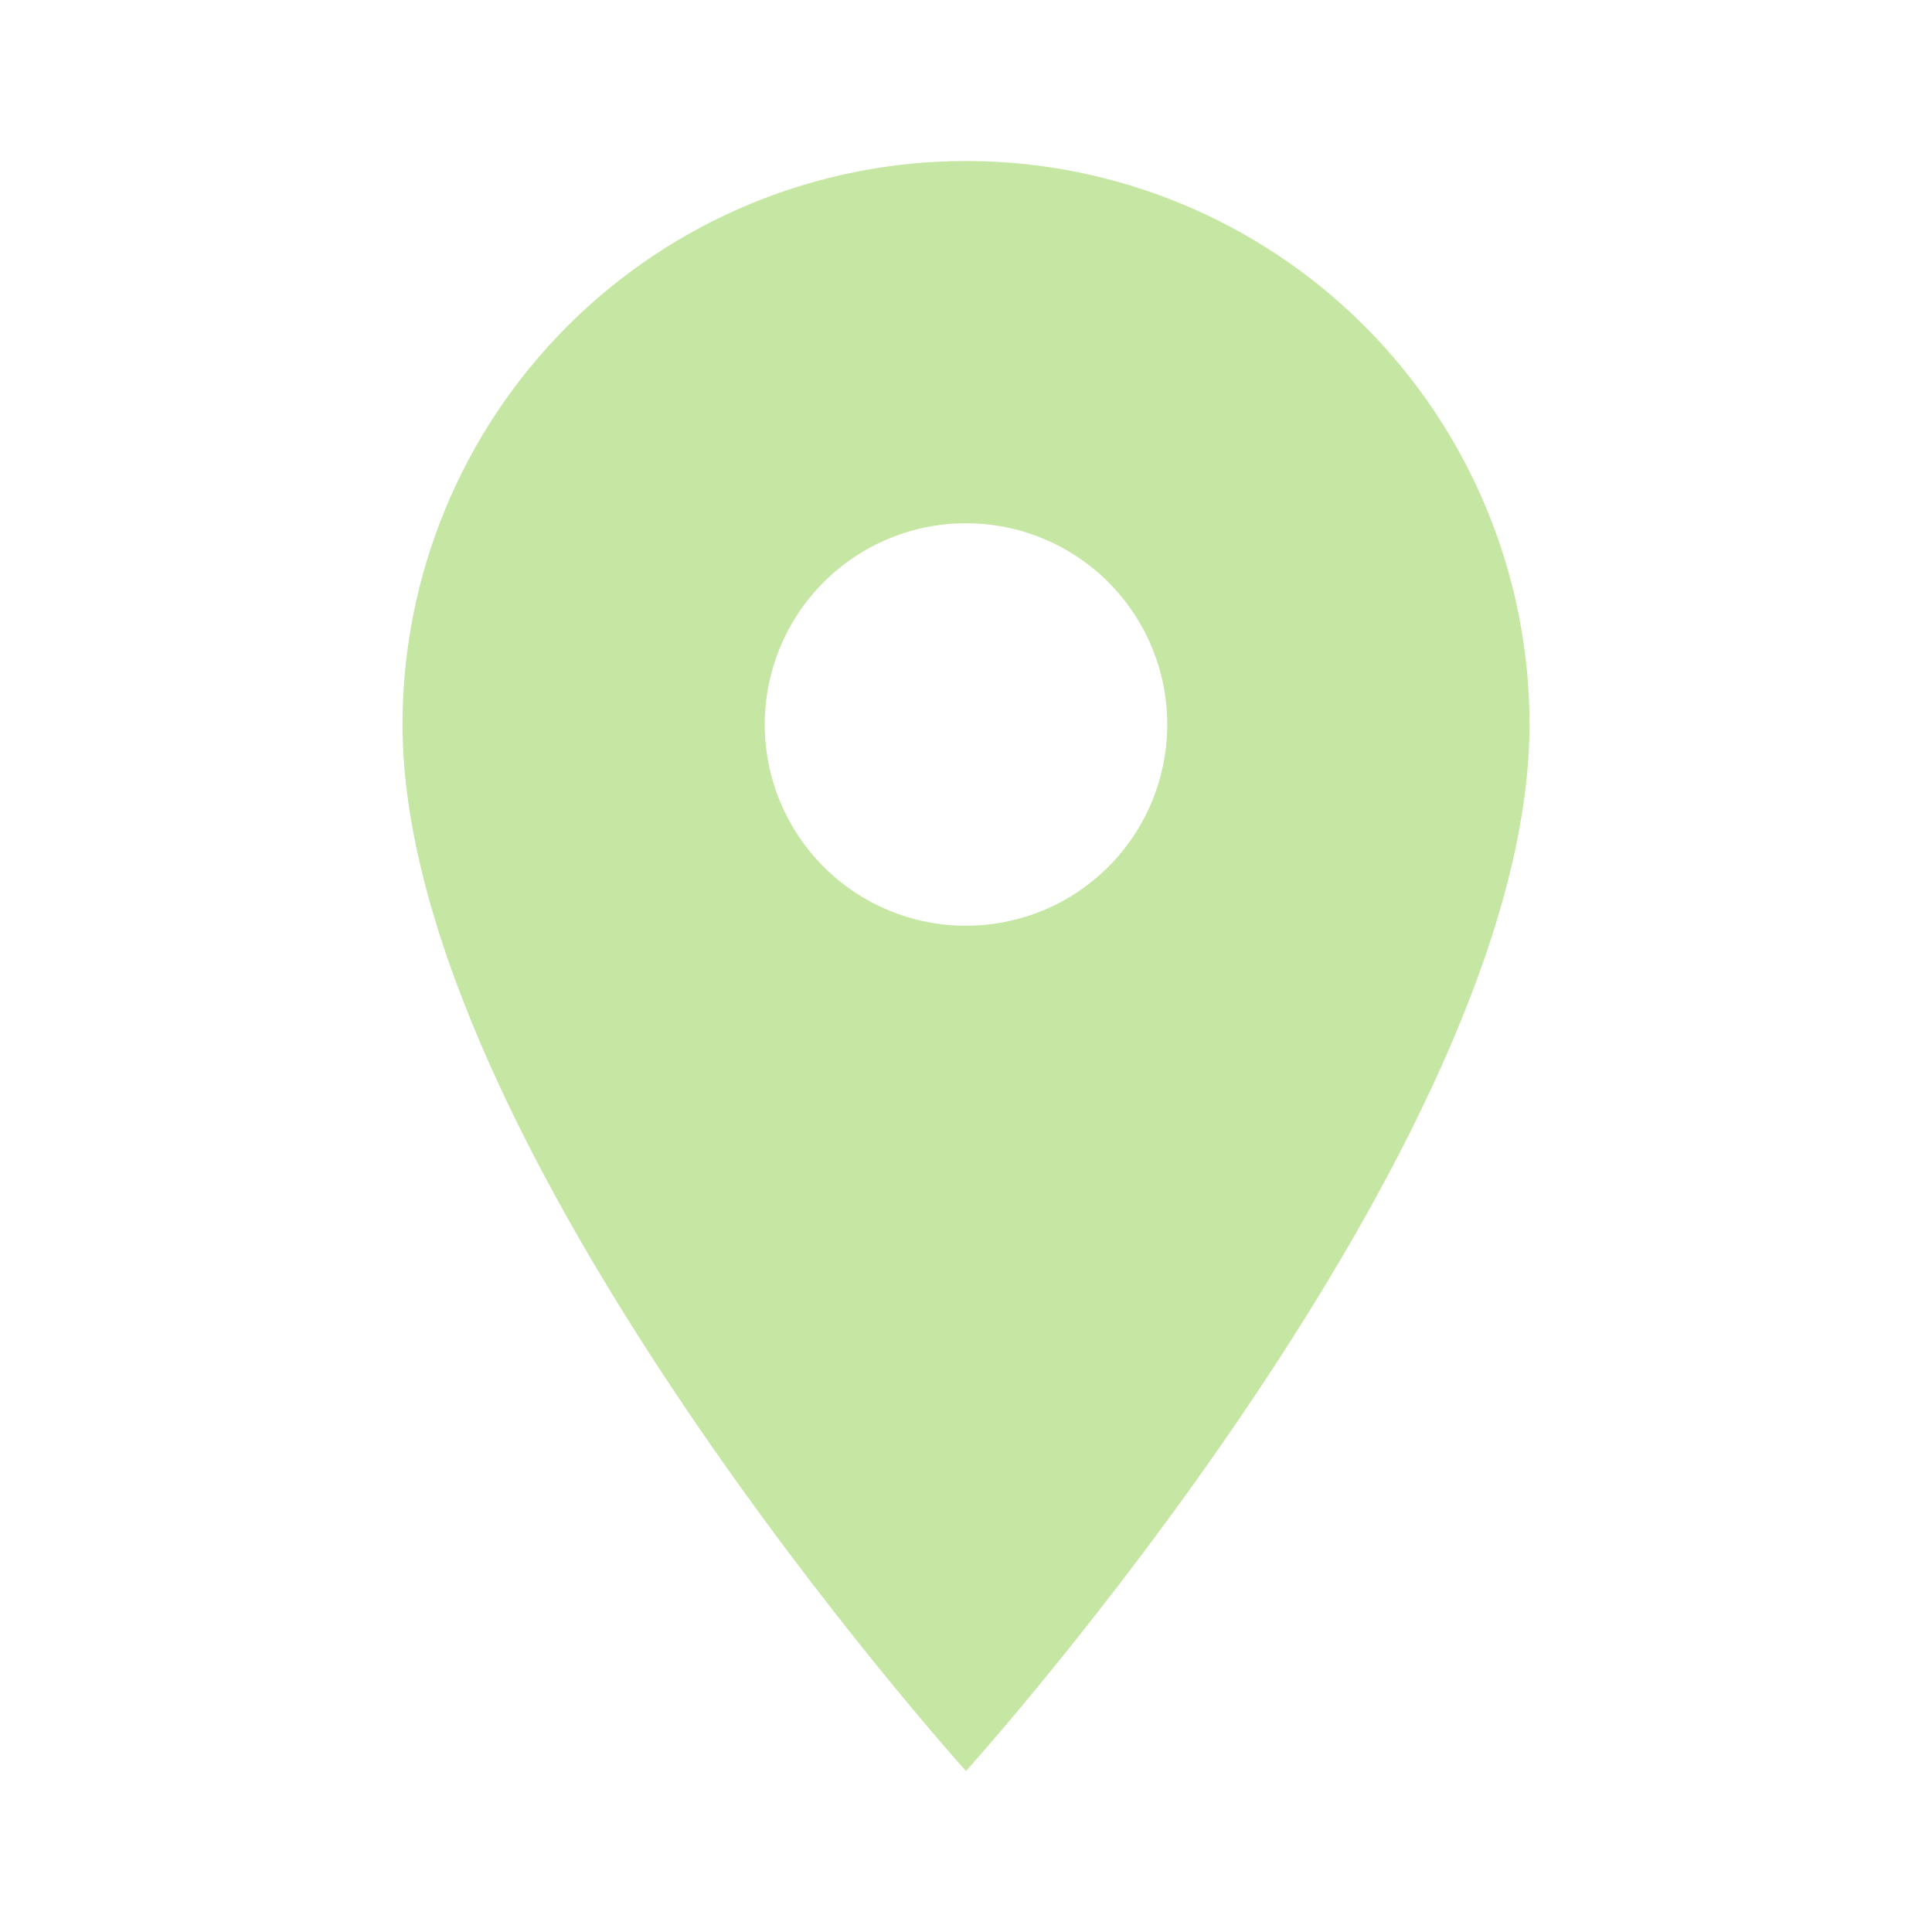
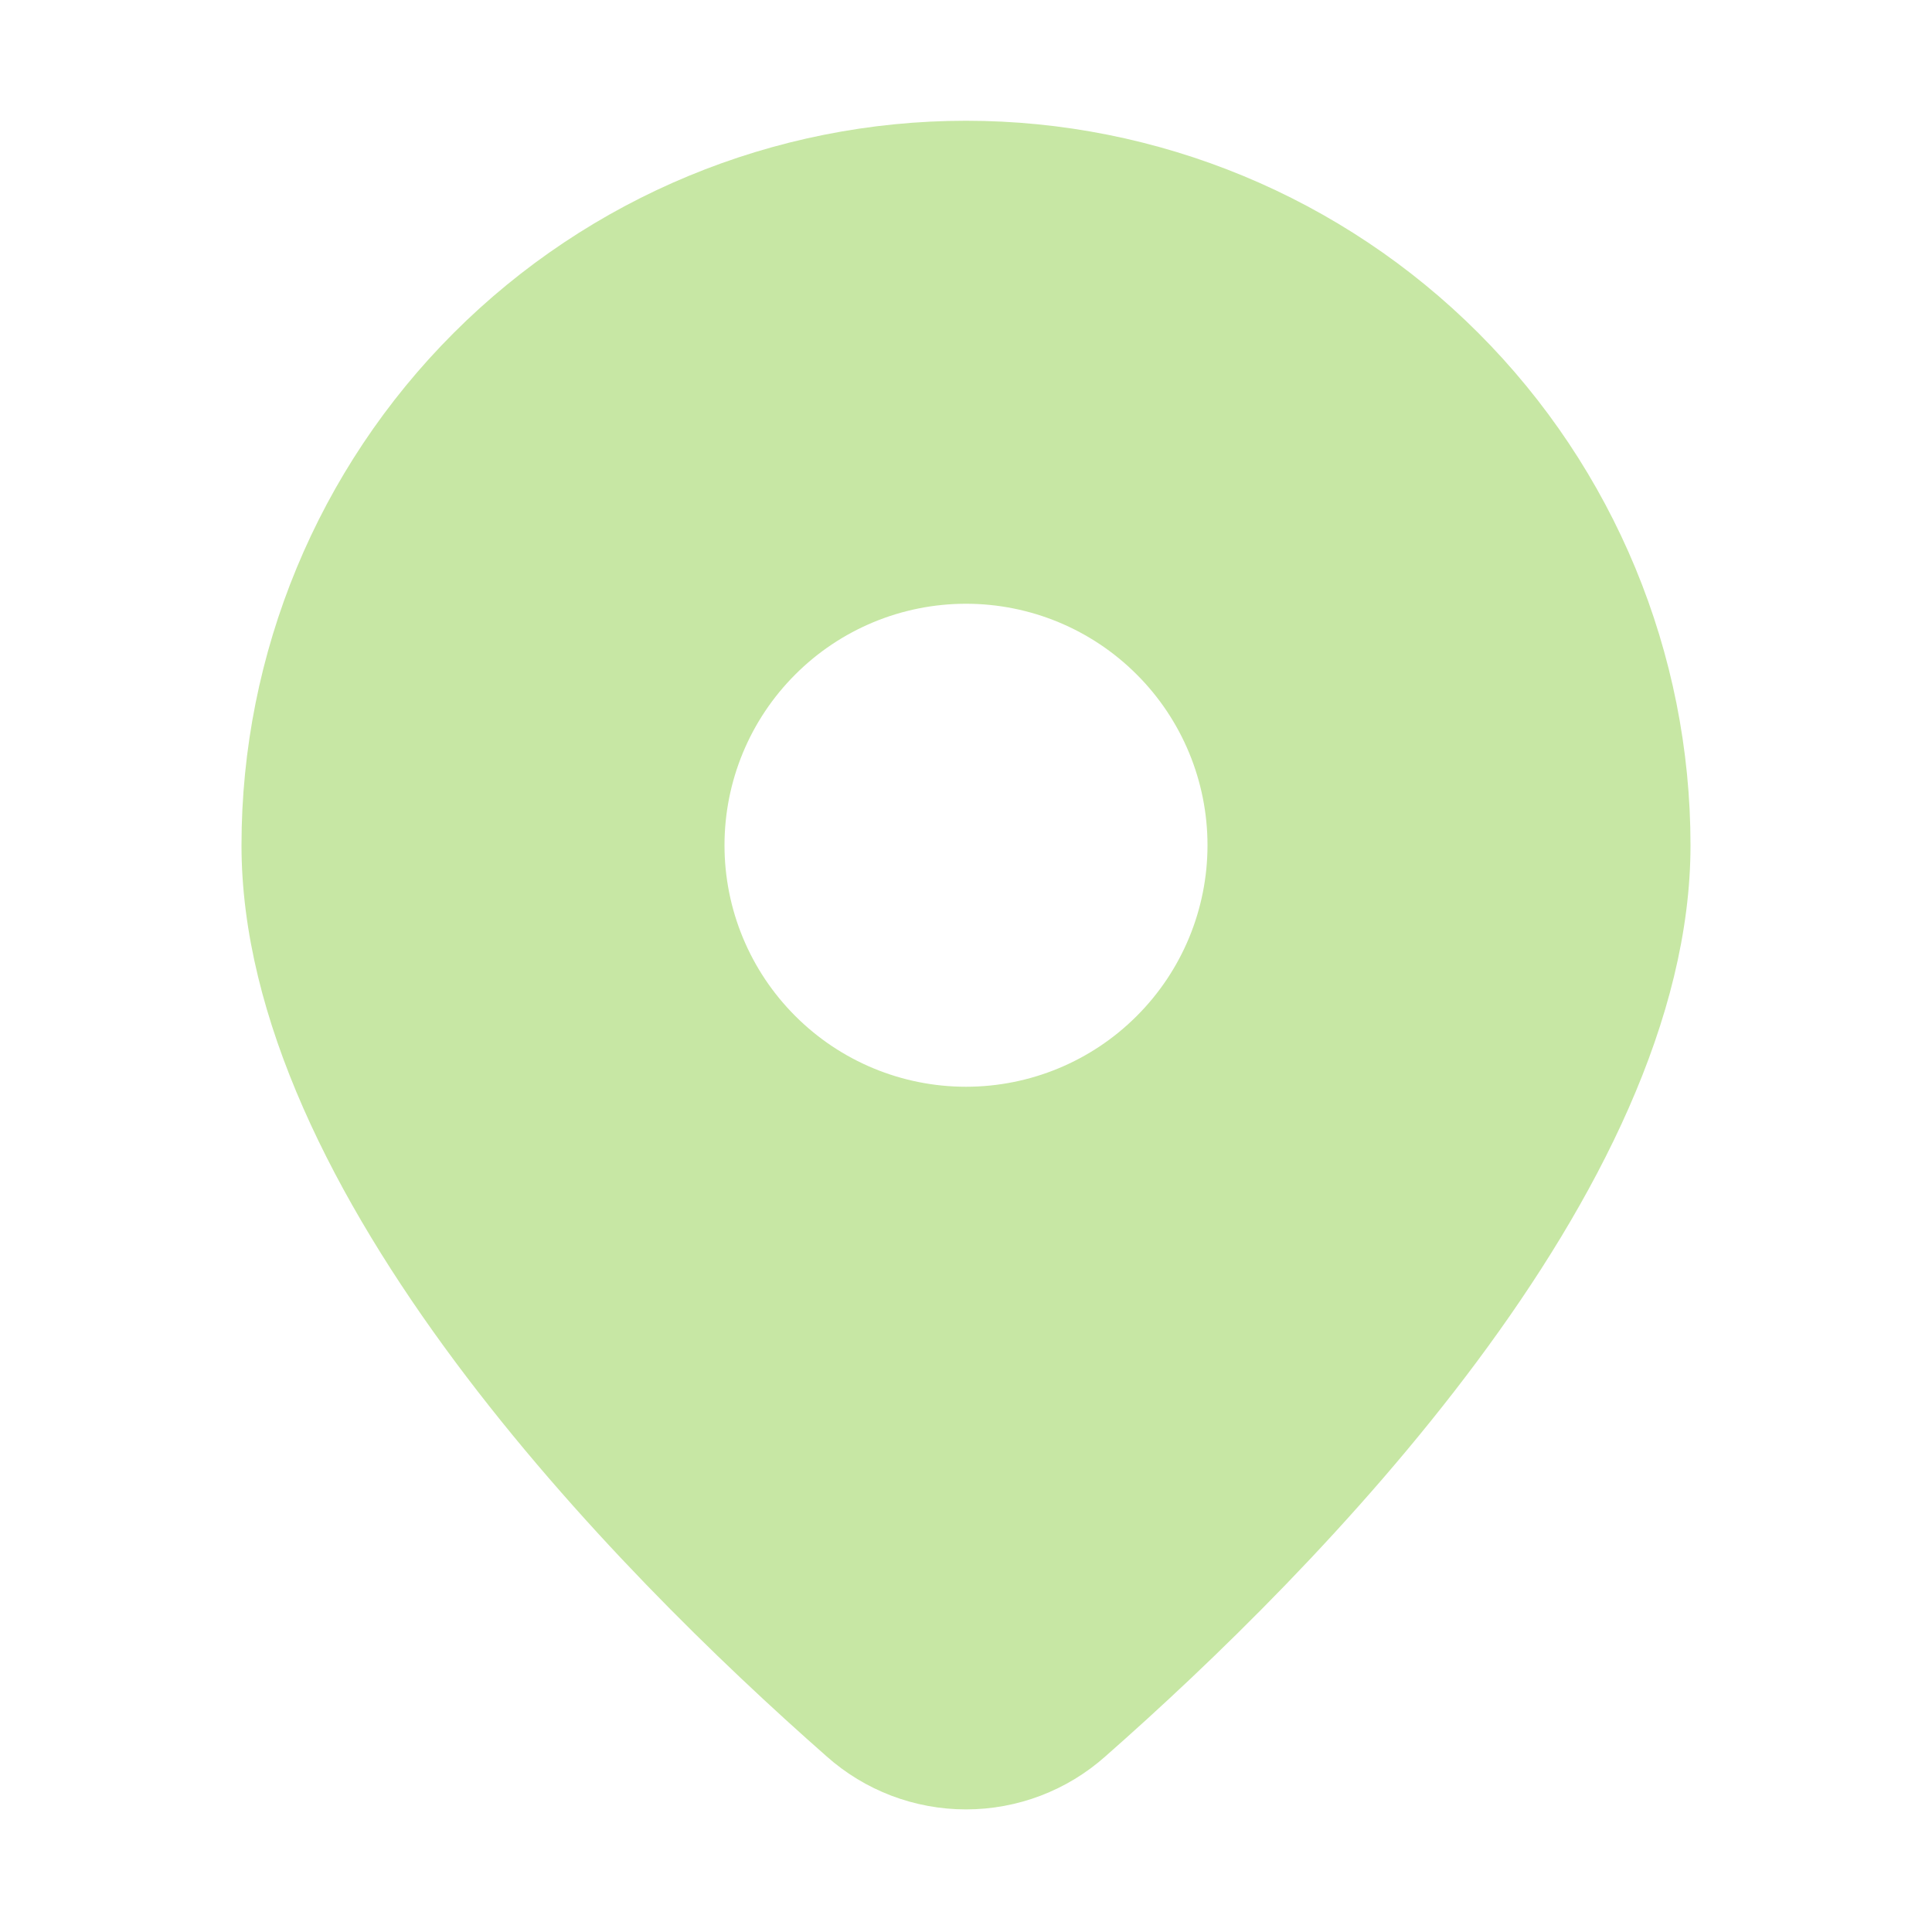
<svg xmlns="http://www.w3.org/2000/svg" width="24" height="24" viewBox="0 0 24 24" fill="none">
-   <path d="M12 11.5C11.337 11.5 10.701 11.237 10.232 10.768C9.763 10.299 9.5 9.663 9.5 9C9.5 8.337 9.763 7.701 10.232 7.232C10.701 6.763 11.337 6.5 12 6.5C12.663 6.5 13.299 6.763 13.768 7.232C14.237 7.701 14.5 8.337 14.5 9C14.5 9.328 14.435 9.653 14.31 9.957C14.184 10.26 14 10.536 13.768 10.768C13.536 11 13.26 11.184 12.957 11.31C12.653 11.435 12.328 11.5 12 11.5ZM12 2C10.143 2 8.363 2.737 7.05 4.05C5.737 5.363 5 7.143 5 9C5 14.25 12 22 12 22C12 22 19 14.25 19 9C19 7.143 18.262 5.363 16.95 4.05C15.637 2.737 13.857 2 12 2Z" fill="#C6E7A3" />
+   <path d="M13.734 21.816C16.349 19.515 21 14.814 21 10.5C21 8.113 20.052 5.824 18.364 4.136C16.676 2.448 14.387 1.5 12 1.5C9.613 1.5 7.324 2.448 5.636 4.136C3.948 5.824 3 8.113 3 10.5C3 14.814 7.65 19.515 10.266 21.816C10.743 22.242 11.36 22.477 12 22.477C12.64 22.477 13.257 22.242 13.734 21.816ZM9 10.5C9 9.704 9.316 8.941 9.879 8.379C10.441 7.816 11.204 7.5 12 7.5C12.796 7.5 13.559 7.816 14.121 8.379C14.684 8.941 15 9.704 15 10.5C15 11.296 14.684 12.059 14.121 12.621C13.559 13.184 12.796 13.5 12 13.5C11.204 13.5 10.441 13.184 9.879 12.621C9.316 12.059 9 11.296 9 10.5Z" fill="#C7E7A4" />
</svg>
